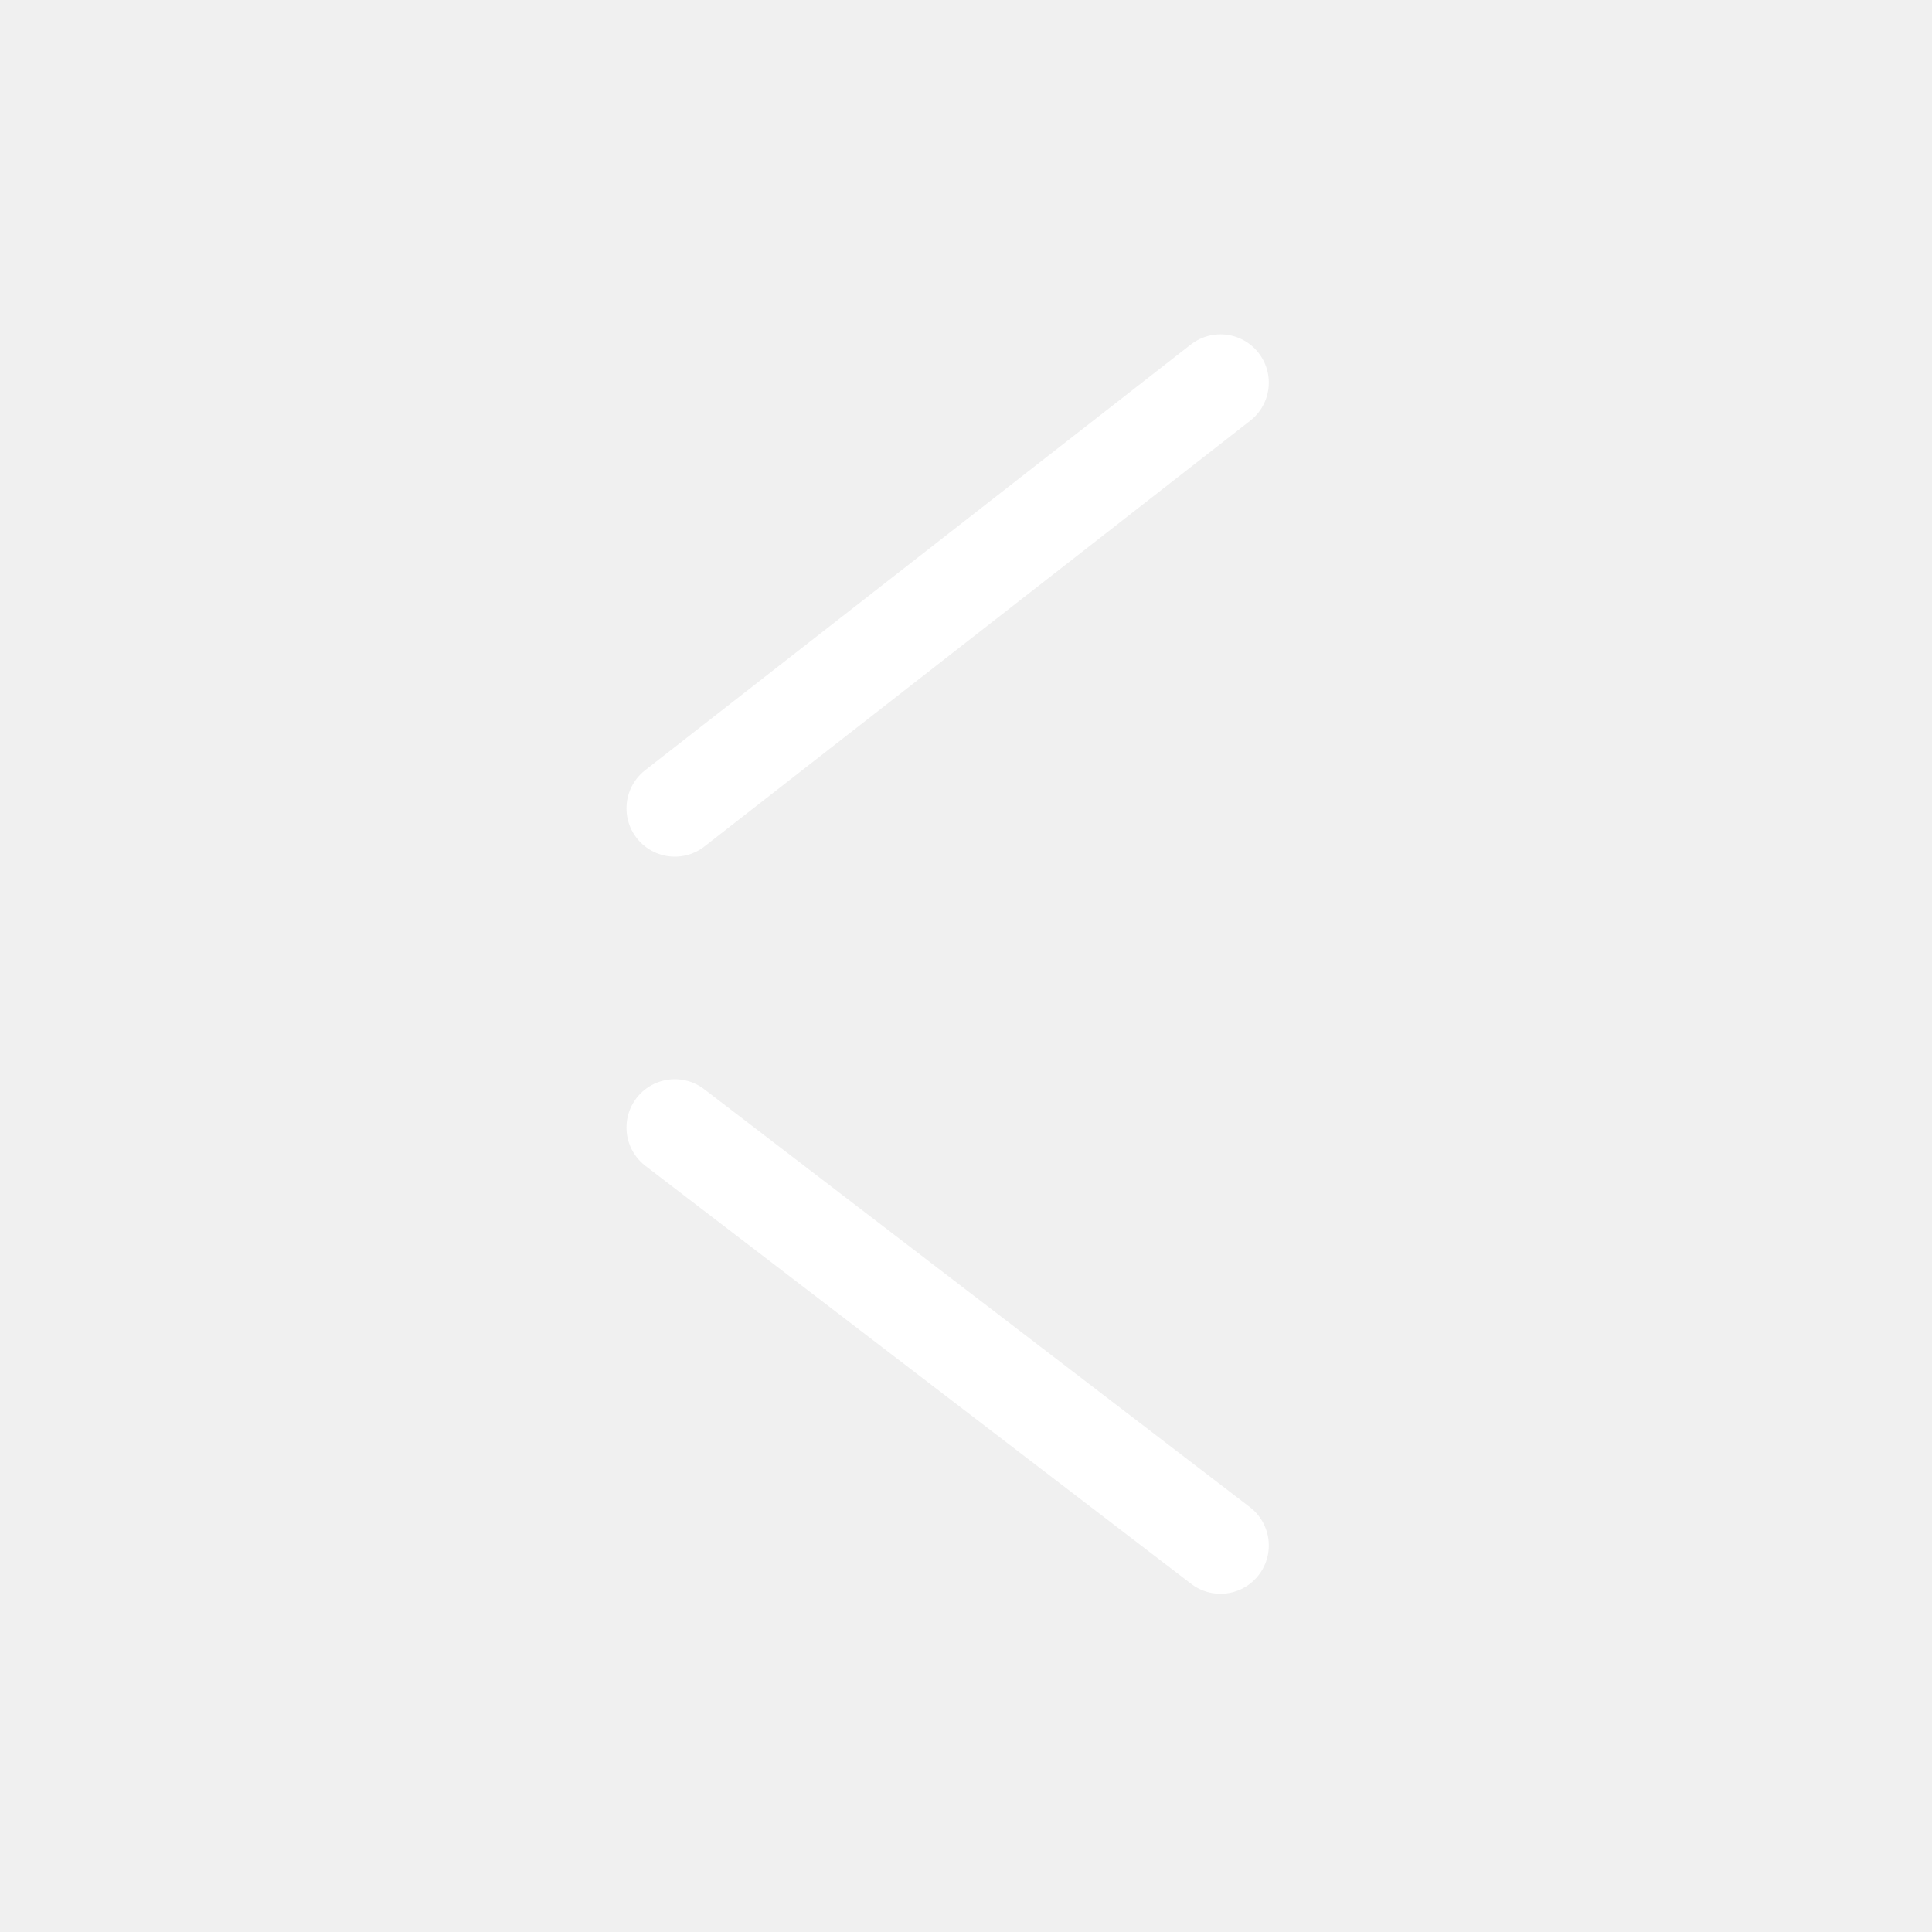
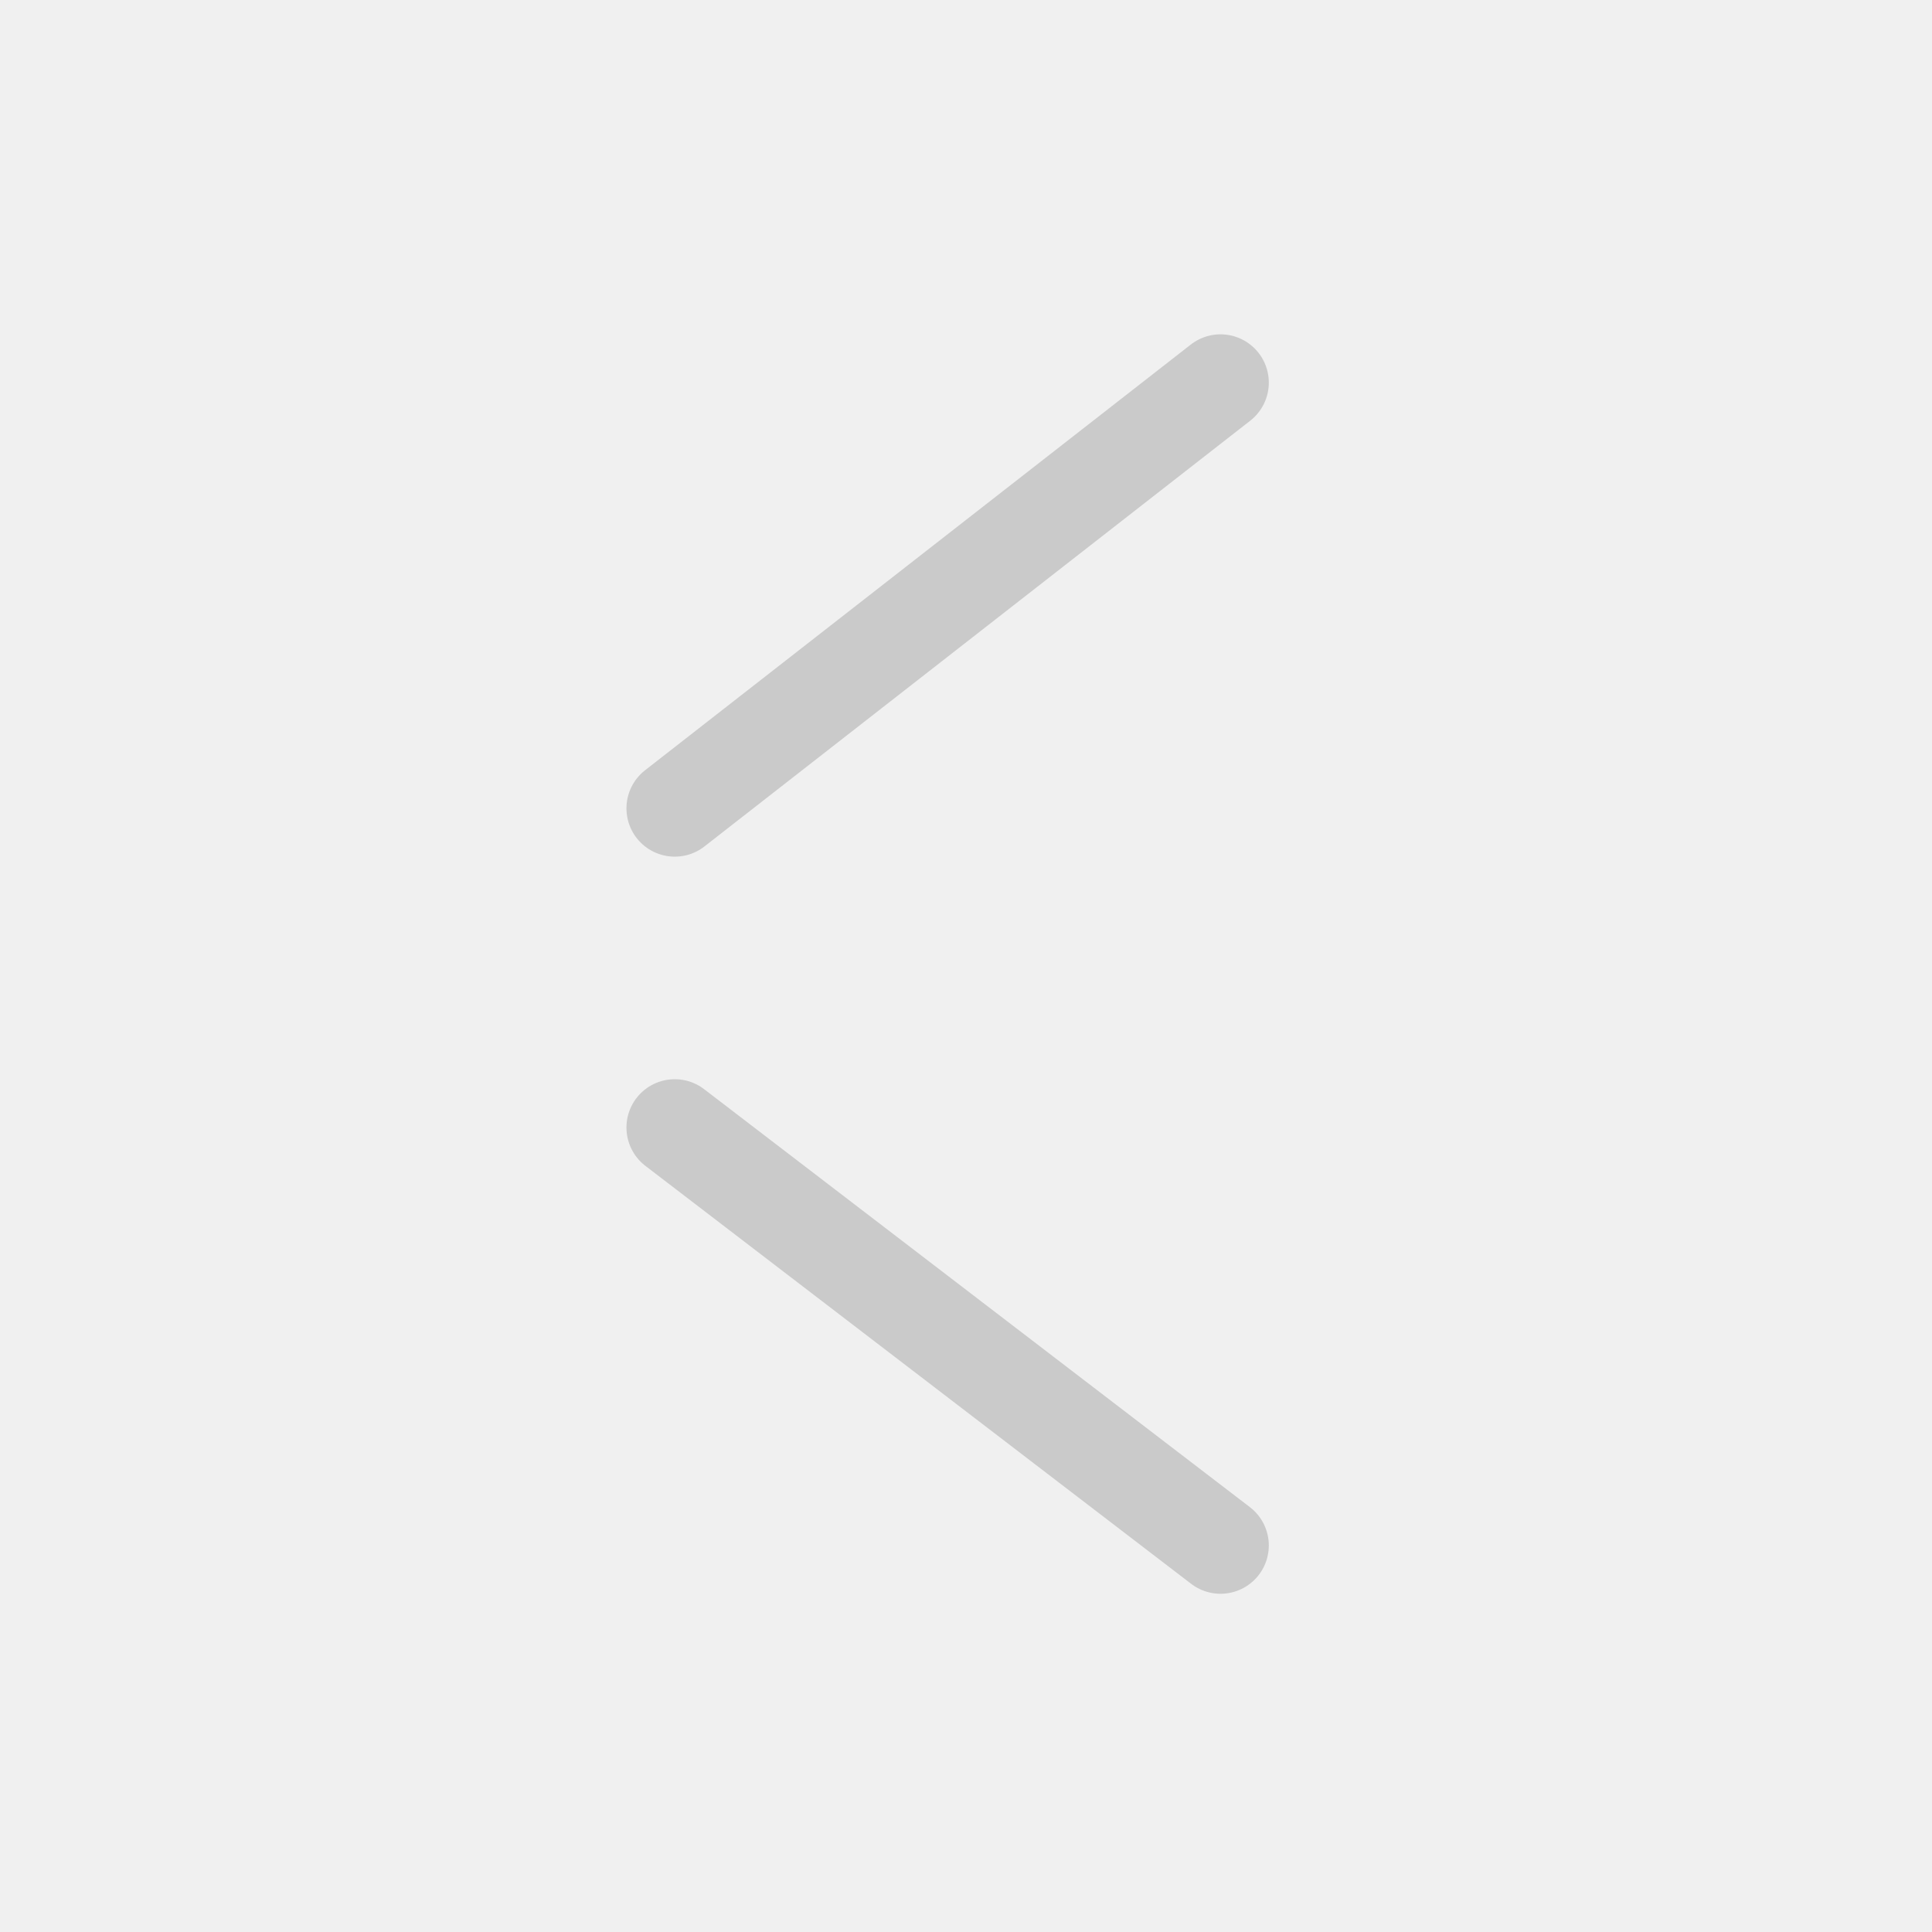
<svg xmlns="http://www.w3.org/2000/svg" width="60" height="60" viewBox="0 0 60 60" fill="none">
-   <path d="M37.904 47.996L20.956 35.016M37.904 11.883L20.956 25.104" stroke="white" stroke-width="3" stroke-linecap="round" stroke-linejoin="round" />
+   <path d="M37.904 47.996L20.955 35.016M37.904 11.883L20.955 25.104" stroke="#CACACA" stroke-width="3" stroke-linecap="round" stroke-linejoin="round" />
</svg>
